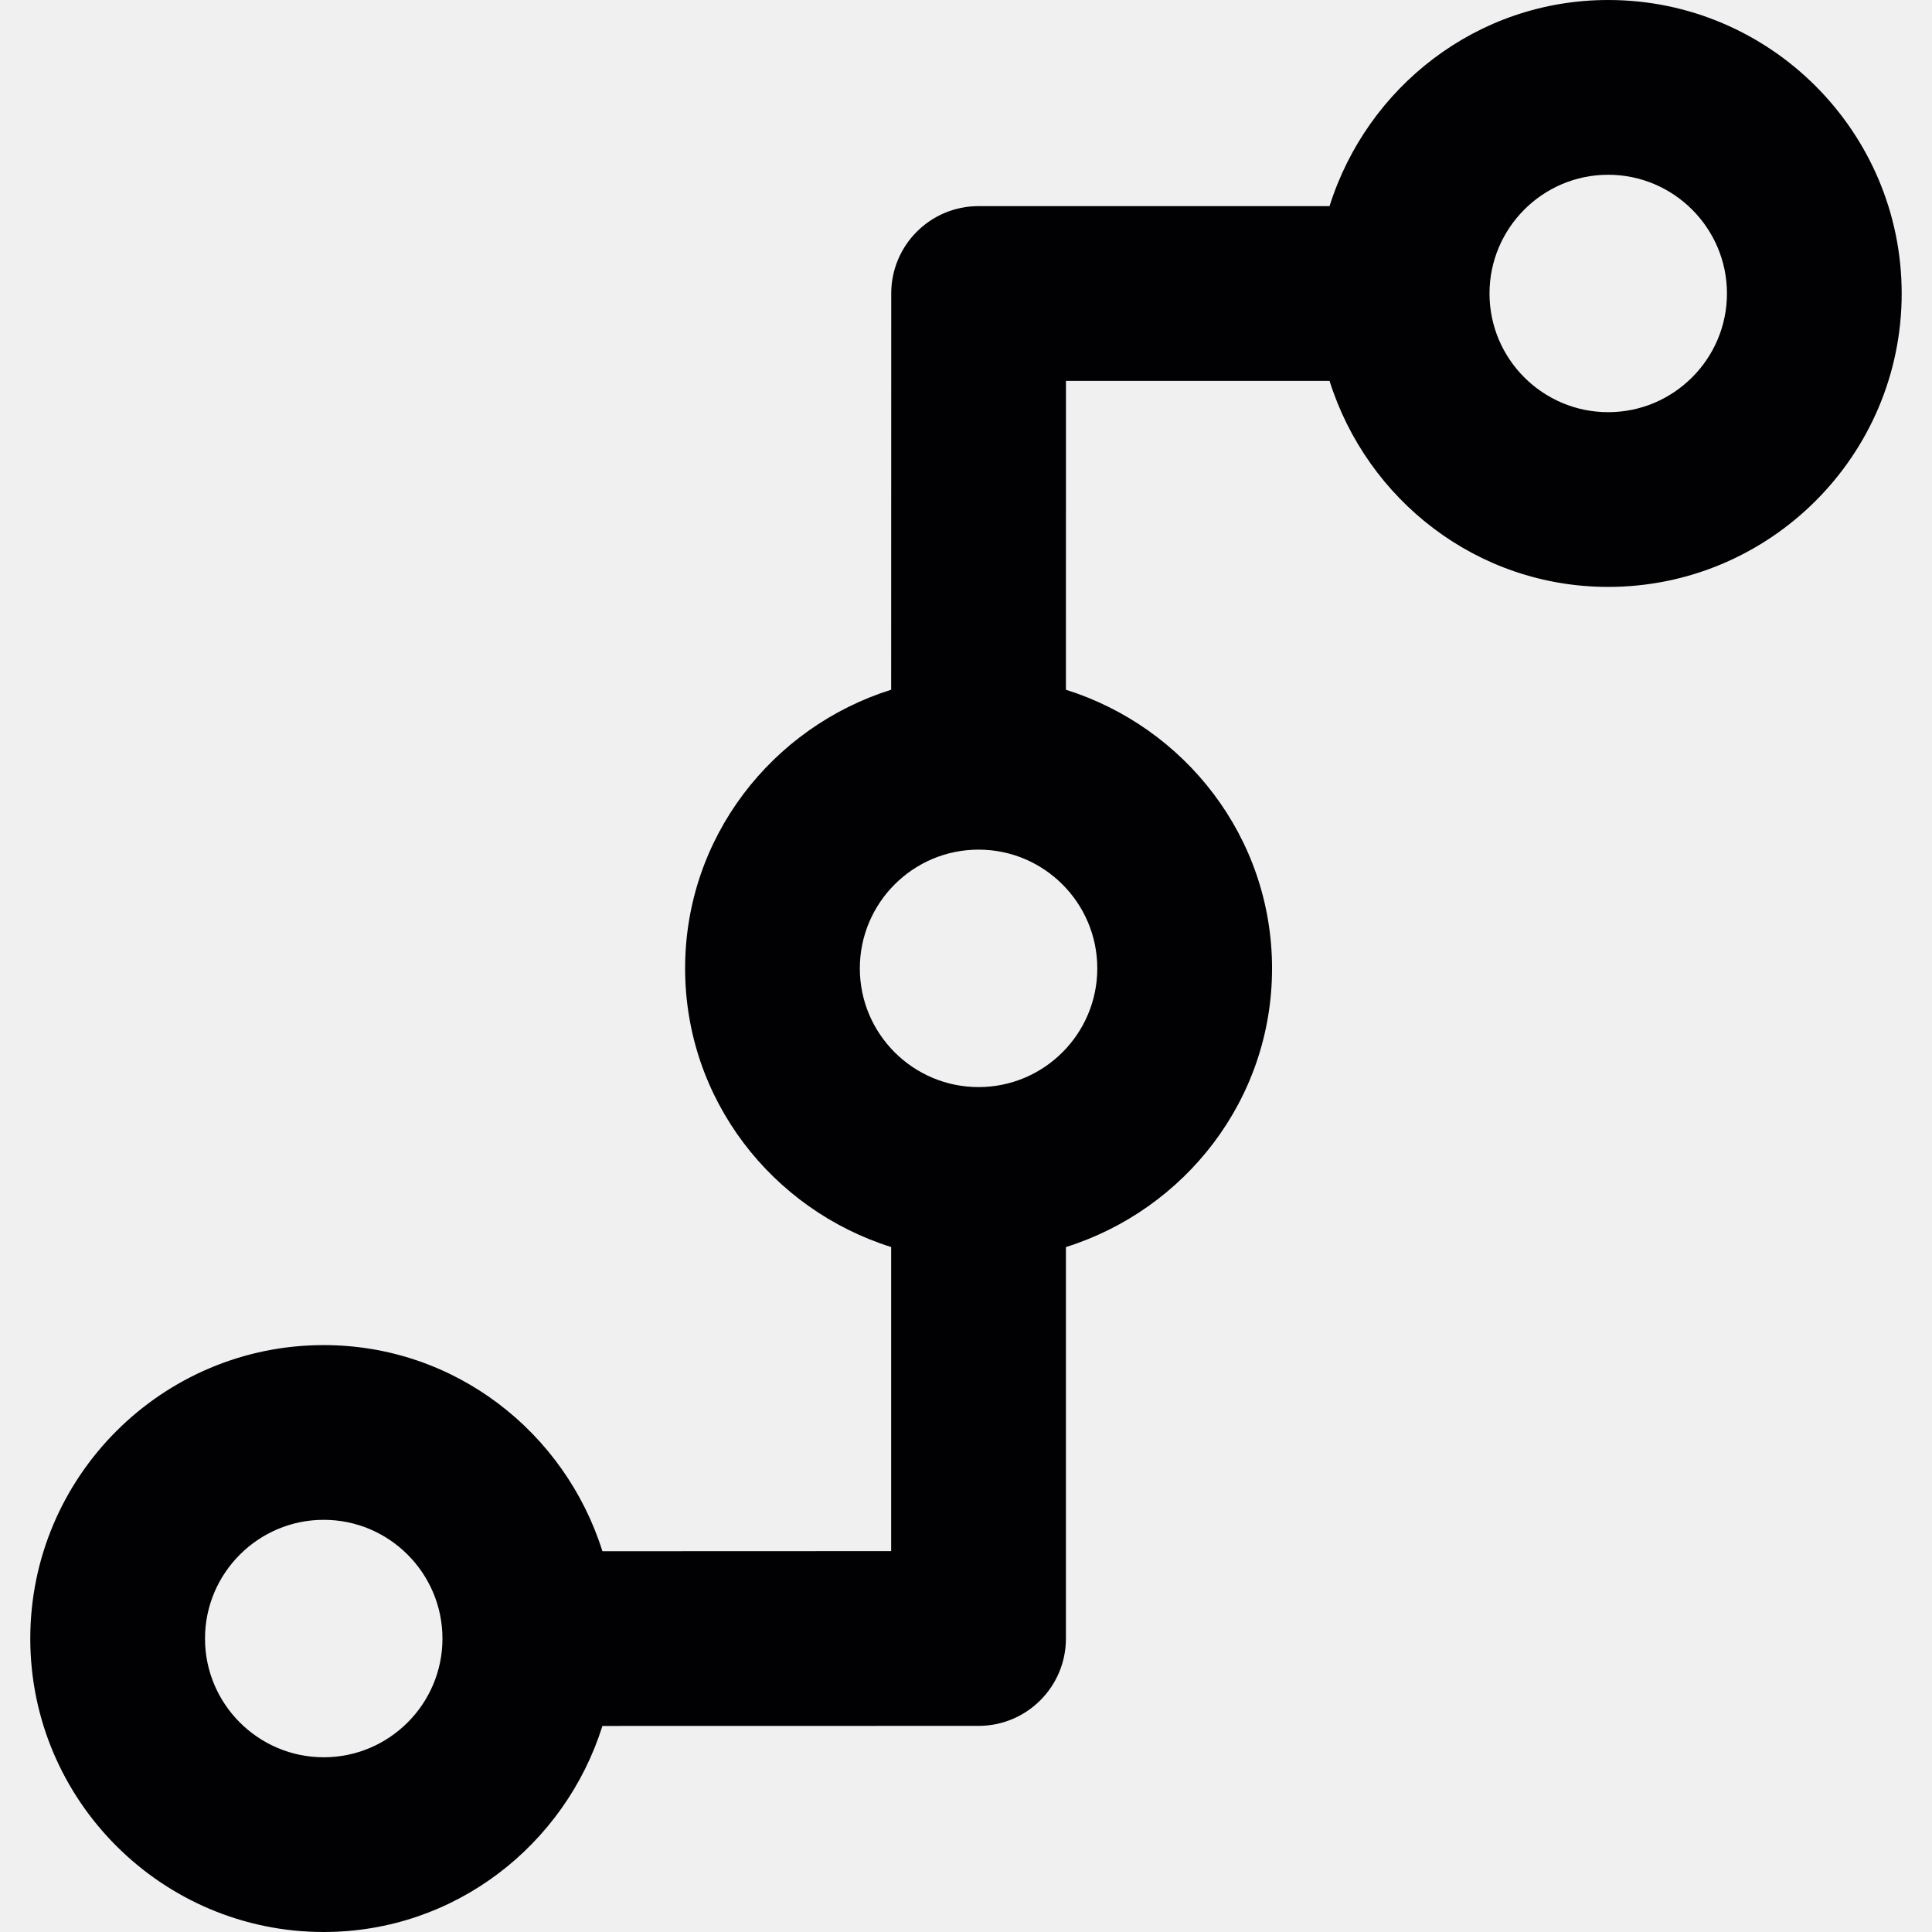
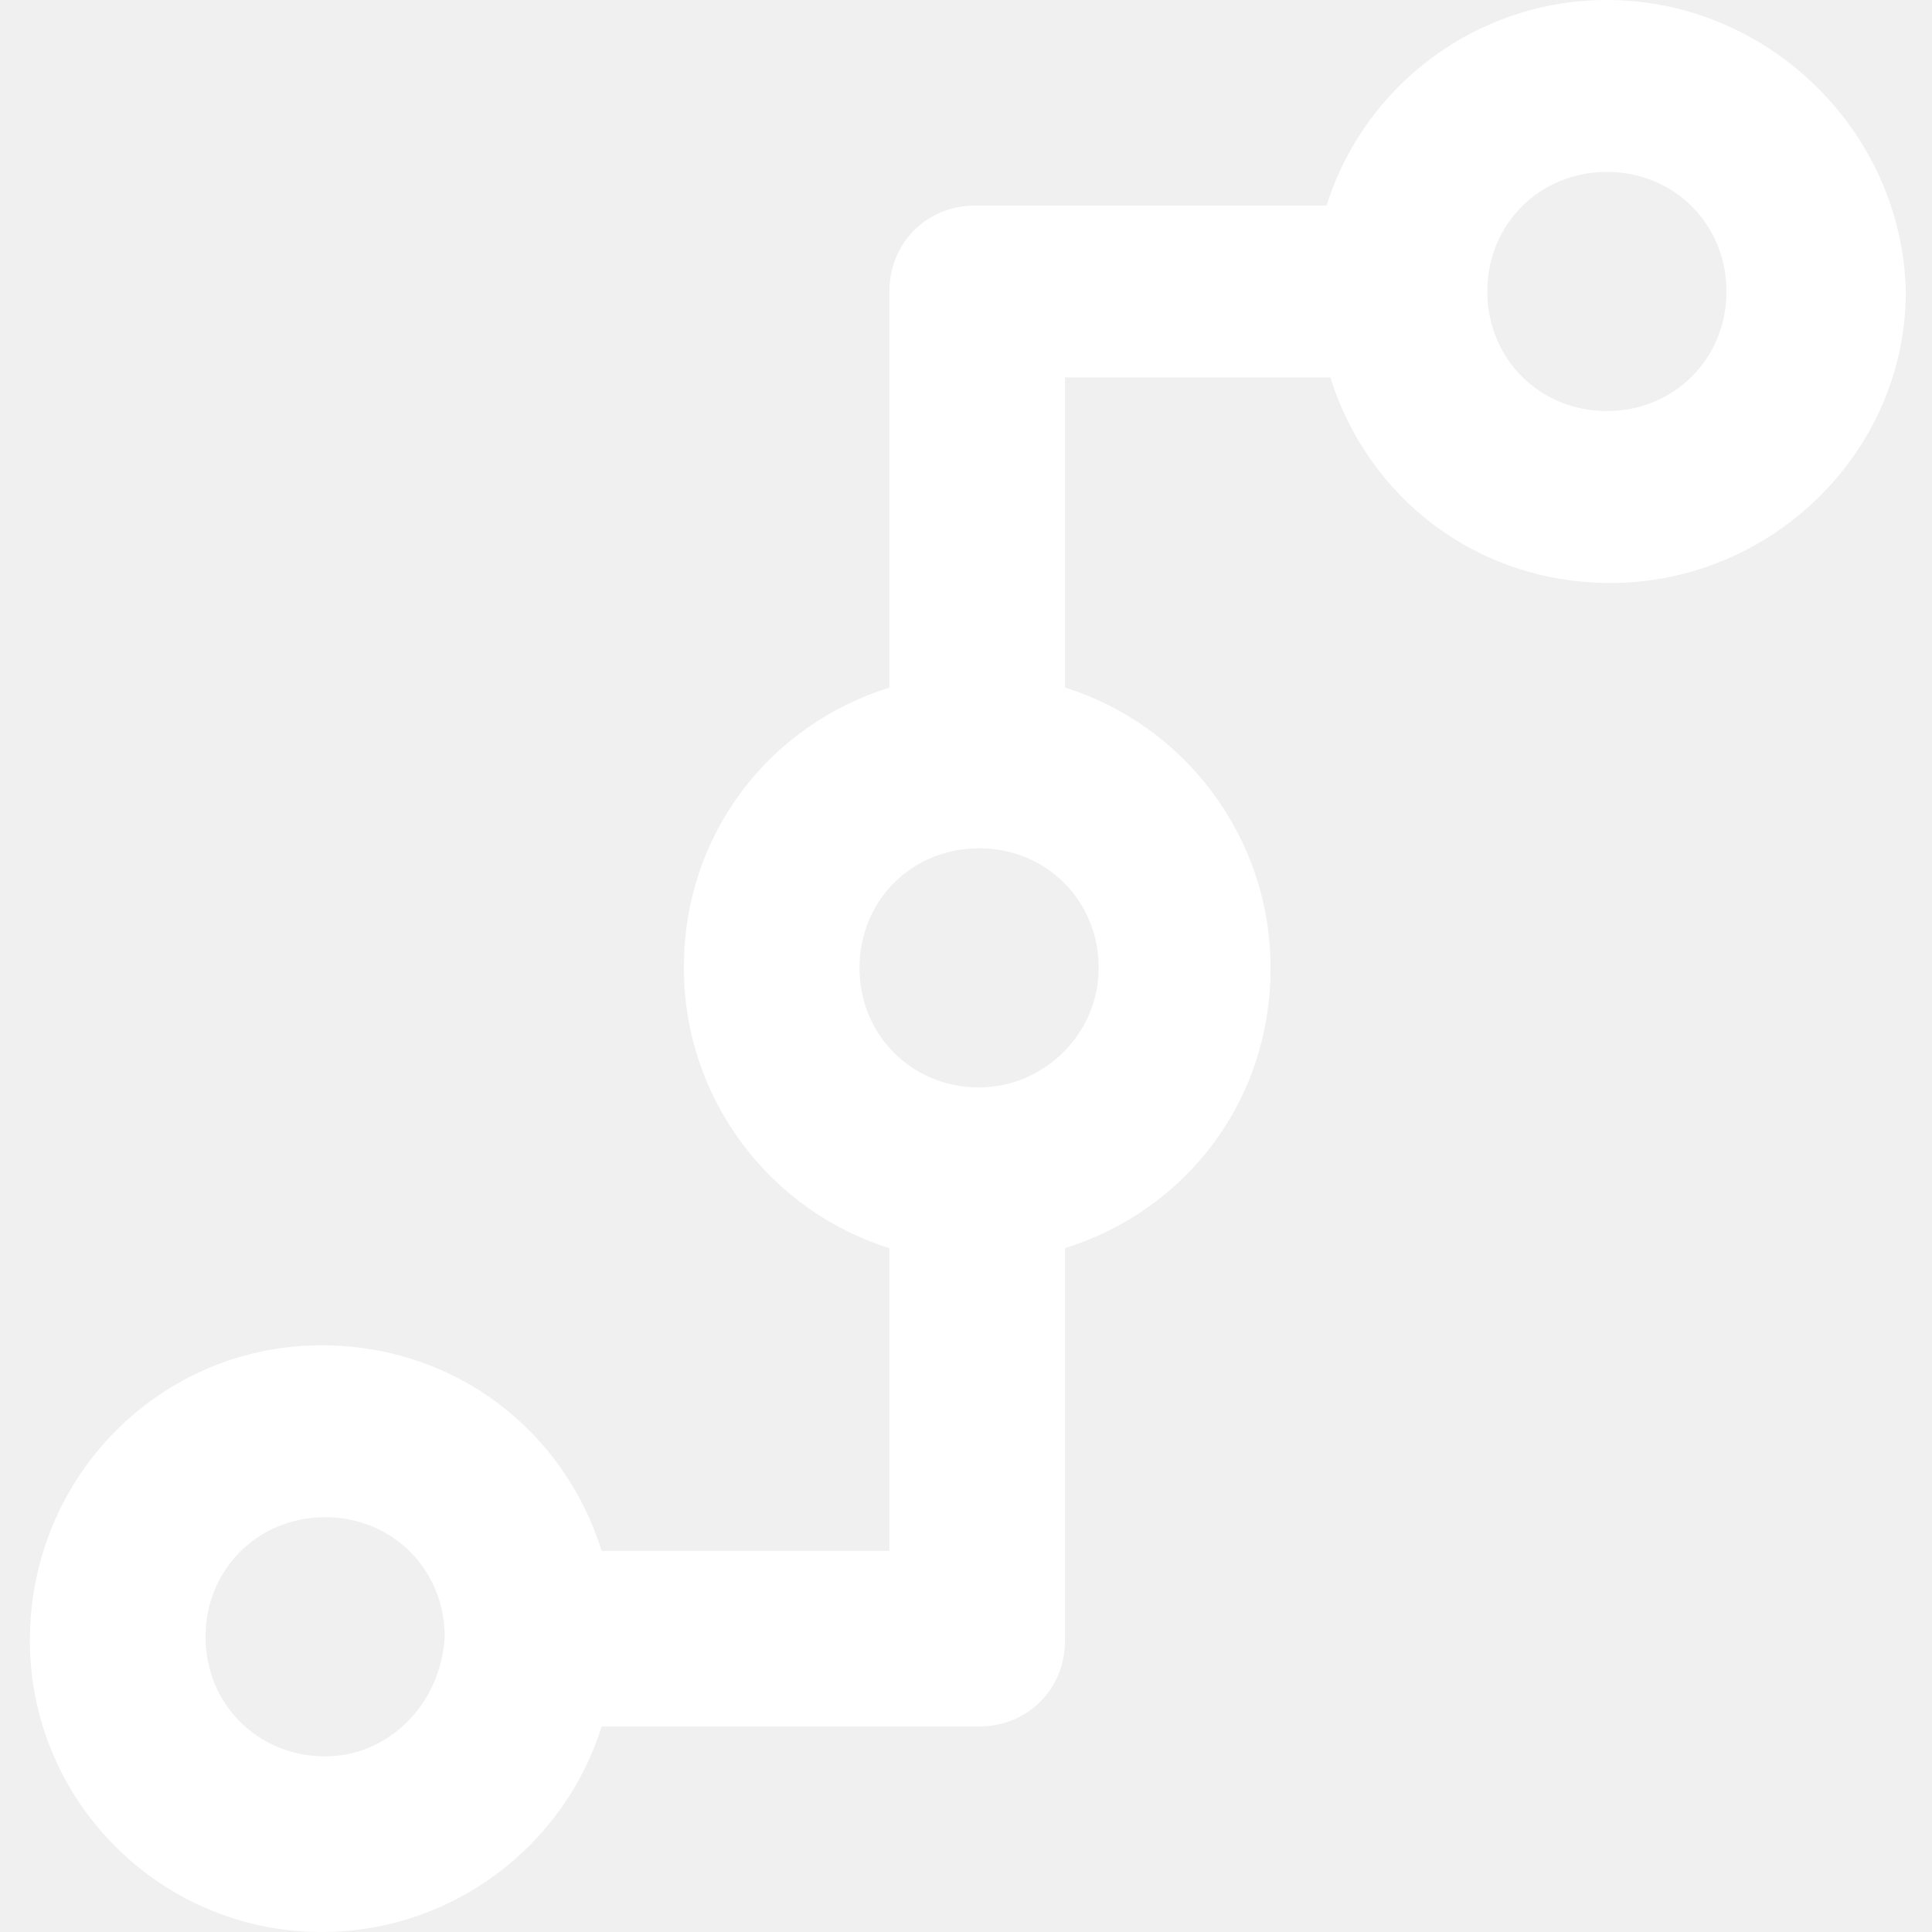
- <svg xmlns="http://www.w3.org/2000/svg" version="1.1" id="Capa_1" x="0px" y="0px" viewBox="0 0 51.682 51.682" style="enable-background:new 0 0 51.682 51.682;" xml:space="preserve">
+ <svg xmlns="http://www.w3.org/2000/svg" version="1.1" id="Capa_1" x="0px" y="0px" viewBox="0 0 51.7 51.7" style="enable-background:new 0 0 51.7 51.7;" xml:space="preserve">
+   <style type="text/css">
+ 	.st0{fill:#FFFFFF;}
+ </style>
  <g>
    <g>
-       <path style="fill:#010002;" d="M43.02,0c-3.509,0-6.452,2.331-7.454,5.514h-9.389c-1.291,0-2.336,1.046-2.336,2.337L23.839,18.45    c-3.182,1.001-5.512,3.946-5.512,7.454c0,3.509,2.33,6.453,5.512,7.455v8.134l-7.724,0.003c-1.002-3.184-3.945-5.514-7.455-5.514    c-4.328,0-7.85,3.521-7.85,7.851c0,4.327,3.521,7.849,7.85,7.849c3.51,0,6.454-2.33,7.455-5.512l10.062-0.002    c1.291,0,2.337-1.047,2.337-2.338V33.36c3.183-1.002,5.514-3.946,5.514-7.455c0-3.508-2.331-6.453-5.514-7.454l0.001-8.262h7.051    c1.002,3.182,3.945,5.511,7.454,5.511c4.329,0,7.851-3.521,7.851-7.848C50.87,3.523,47.349,0,43.02,0z M8.66,47.008    c-1.751,0-3.176-1.425-3.176-3.175c0-1.751,1.425-3.177,3.176-3.177s3.176,1.426,3.176,3.177    C11.836,45.583,10.411,47.008,8.66,47.008z M26.177,29.08c-1.752,0-3.176-1.424-3.176-3.176c0-1.751,1.424-3.176,3.176-3.176    s3.176,1.425,3.176,3.176C29.353,27.656,27.929,29.08,26.177,29.08z M43.02,11.026c-1.751,0-3.175-1.424-3.175-3.174    c0-1.751,1.424-3.177,3.175-3.177s3.177,1.426,3.177,3.177C46.196,9.601,44.771,11.026,43.02,11.026z" />
+       <path class="st0" d="M43,0c-3.5,0-6.5,2.3-7.5,5.5h-9.4c-1.3,0-2.3,1-2.3,2.3l0,10.6c-3.2,1-5.5,3.9-5.5,7.5    c0,3.5,2.3,6.5,5.5,7.5v8.1l-7.7,0c-1-3.2-3.9-5.5-7.5-5.5c-4.3,0-7.8,3.5-7.8,7.9c0,4.3,3.5,7.8,7.8,7.8c3.5,0,6.5-2.3,7.5-5.5    l10.1,0c1.3,0,2.3-1,2.3-2.3V33.4c3.2-1,5.5-3.9,5.5-7.5c0-3.5-2.3-6.5-5.5-7.5l0-8.3h7.1c1,3.2,3.9,5.5,7.5,5.5    c4.3,0,7.9-3.5,7.9-7.8C50.9,3.5,47.3,0,43,0z M8.7,47c-1.8,0-3.2-1.4-3.2-3.2c0-1.8,1.4-3.2,3.2-3.2s3.2,1.4,3.2,3.2    C11.8,45.6,10.4,47,8.7,47z M26.2,29.1c-1.8,0-3.2-1.4-3.2-3.2c0-1.8,1.4-3.2,3.2-3.2s3.2,1.4,3.2,3.2    C29.4,27.7,27.9,29.1,26.2,29.1z M43,11c-1.8,0-3.2-1.4-3.2-3.2c0-1.8,1.4-3.2,3.2-3.2s3.2,1.4,3.2,3.2C46.2,9.6,44.8,11,43,11z" />
    </g>
  </g>
-   <g>
- </g>
-   <g>
- </g>
-   <g>
- </g>
-   <g>
- </g>
-   <g>
- </g>
-   <g>
- </g>
-   <g>
- </g>
-   <g>
- </g>
-   <g>
- </g>
-   <g>
- </g>
-   <g>
- </g>
-   <g>
- </g>
-   <g>
- </g>
-   <g>
- </g>
-   <g>
- </g>
</svg>
